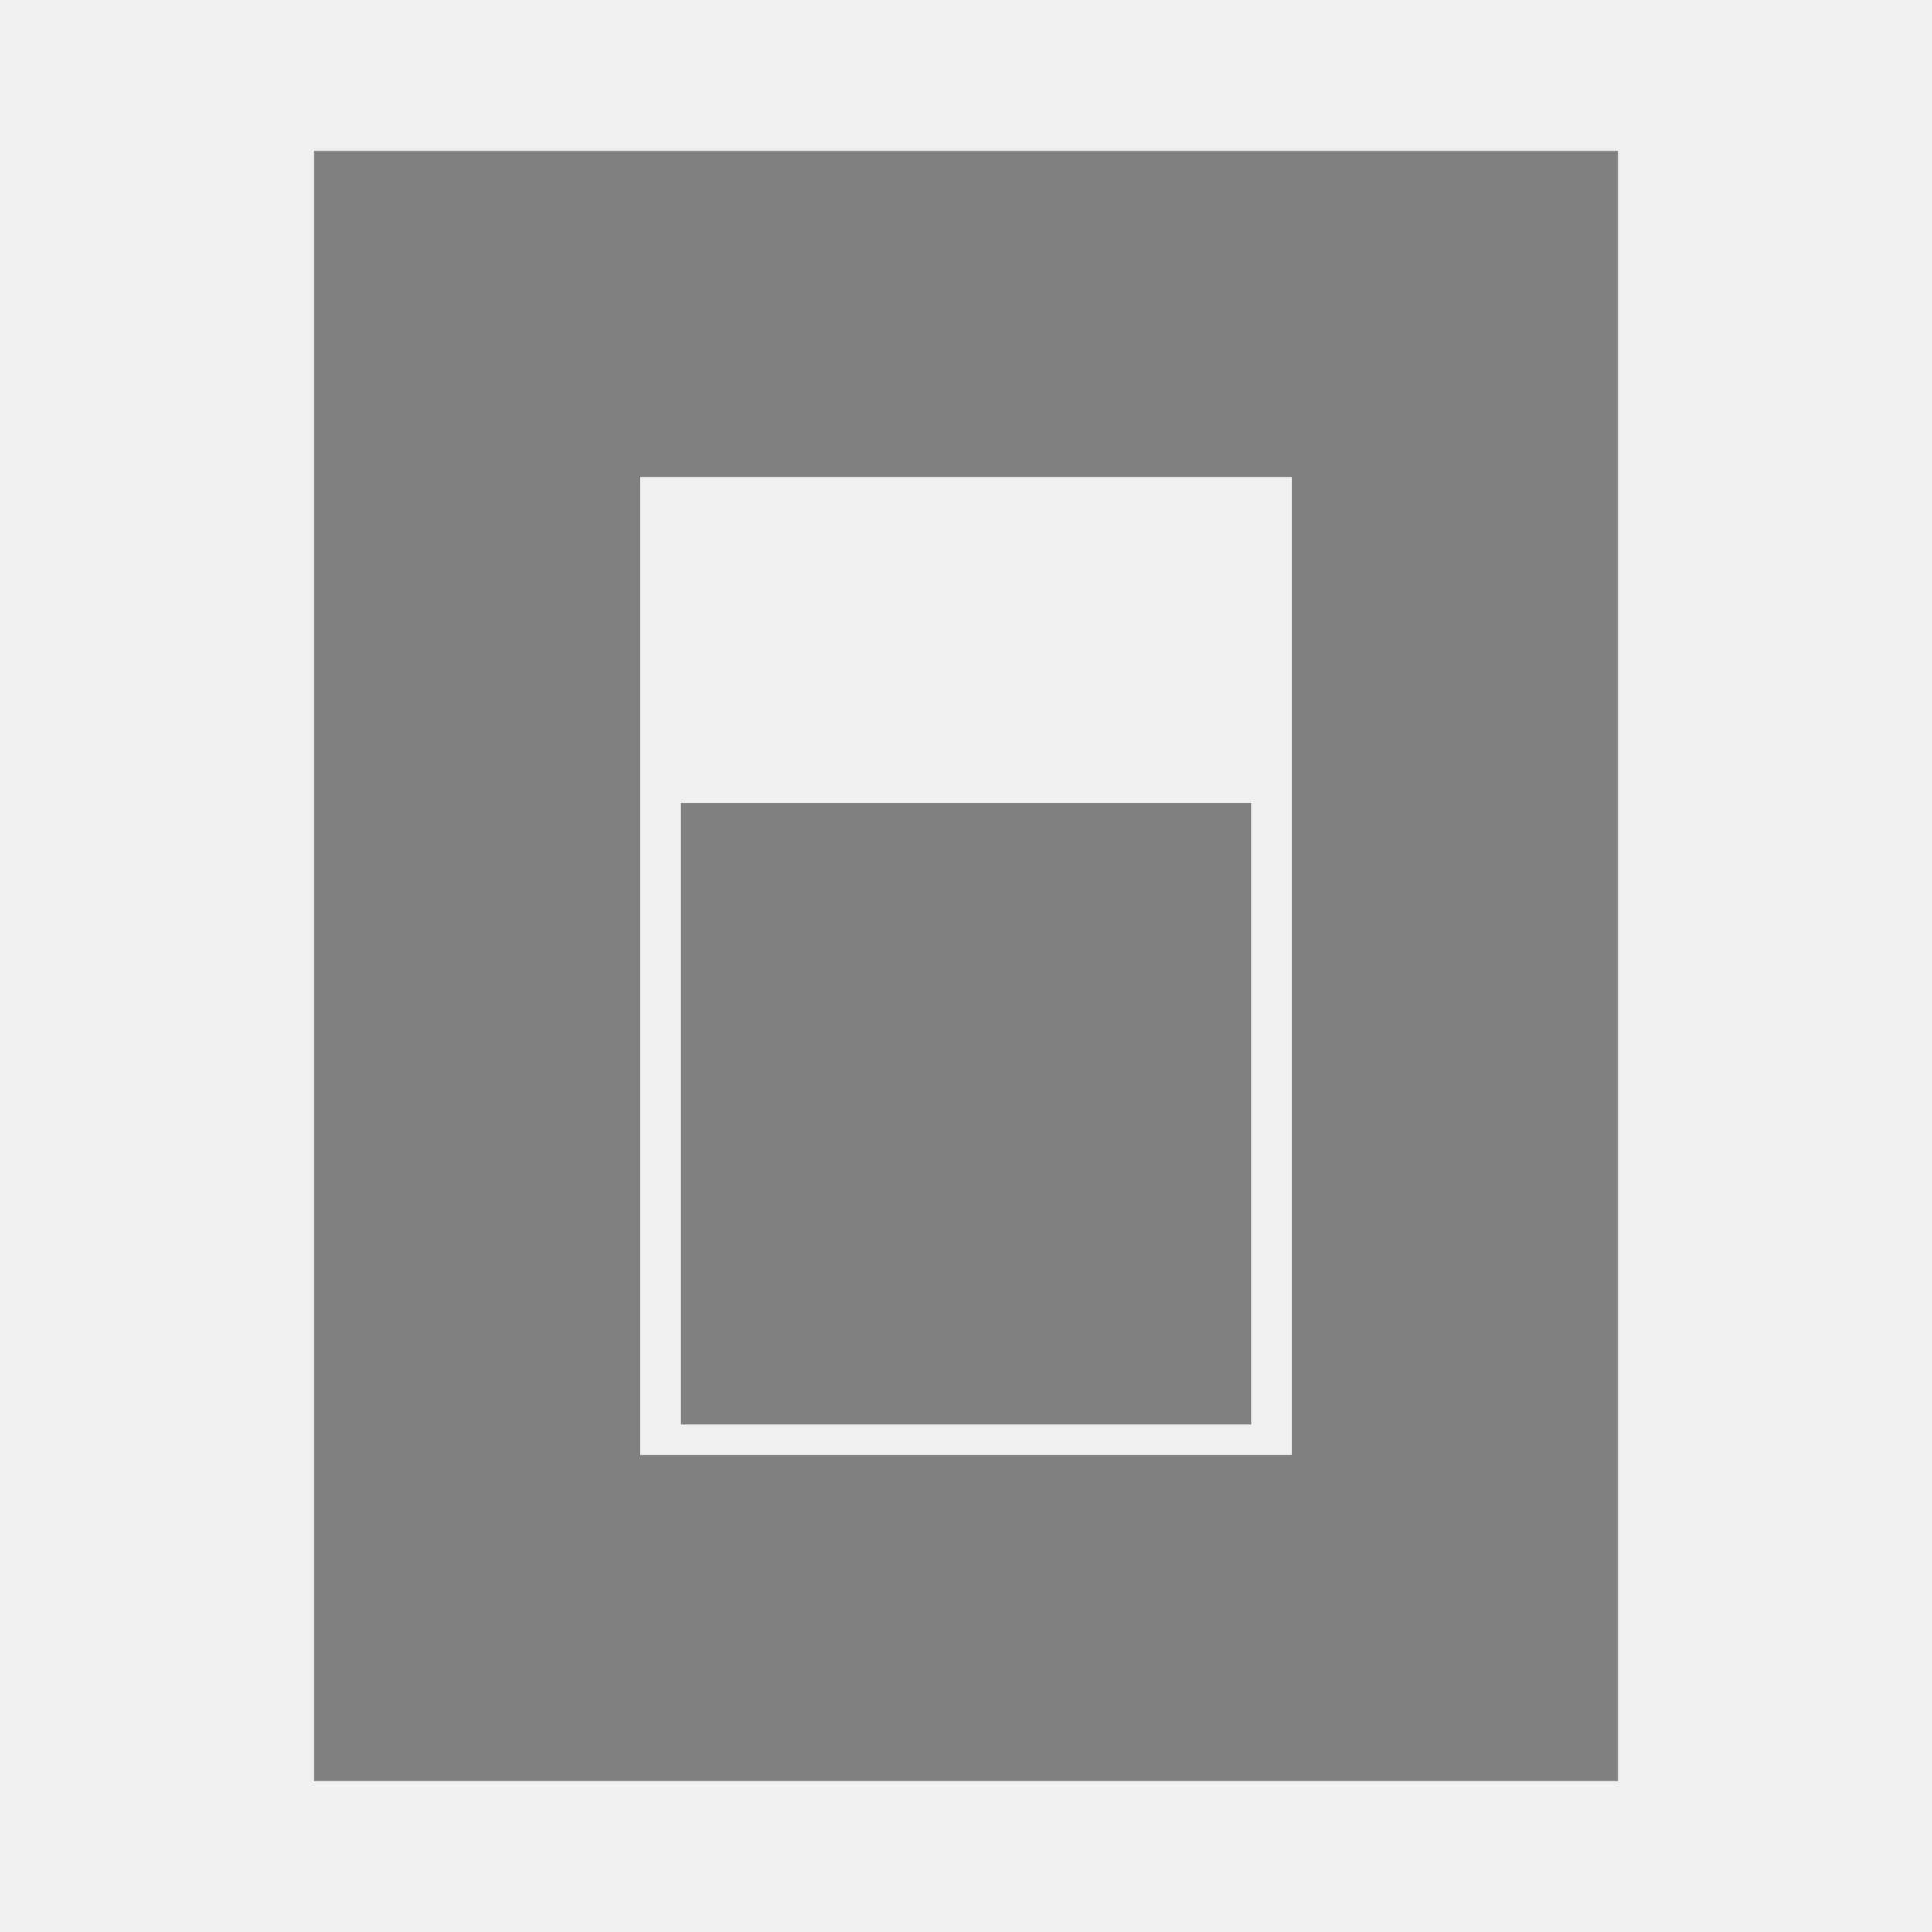
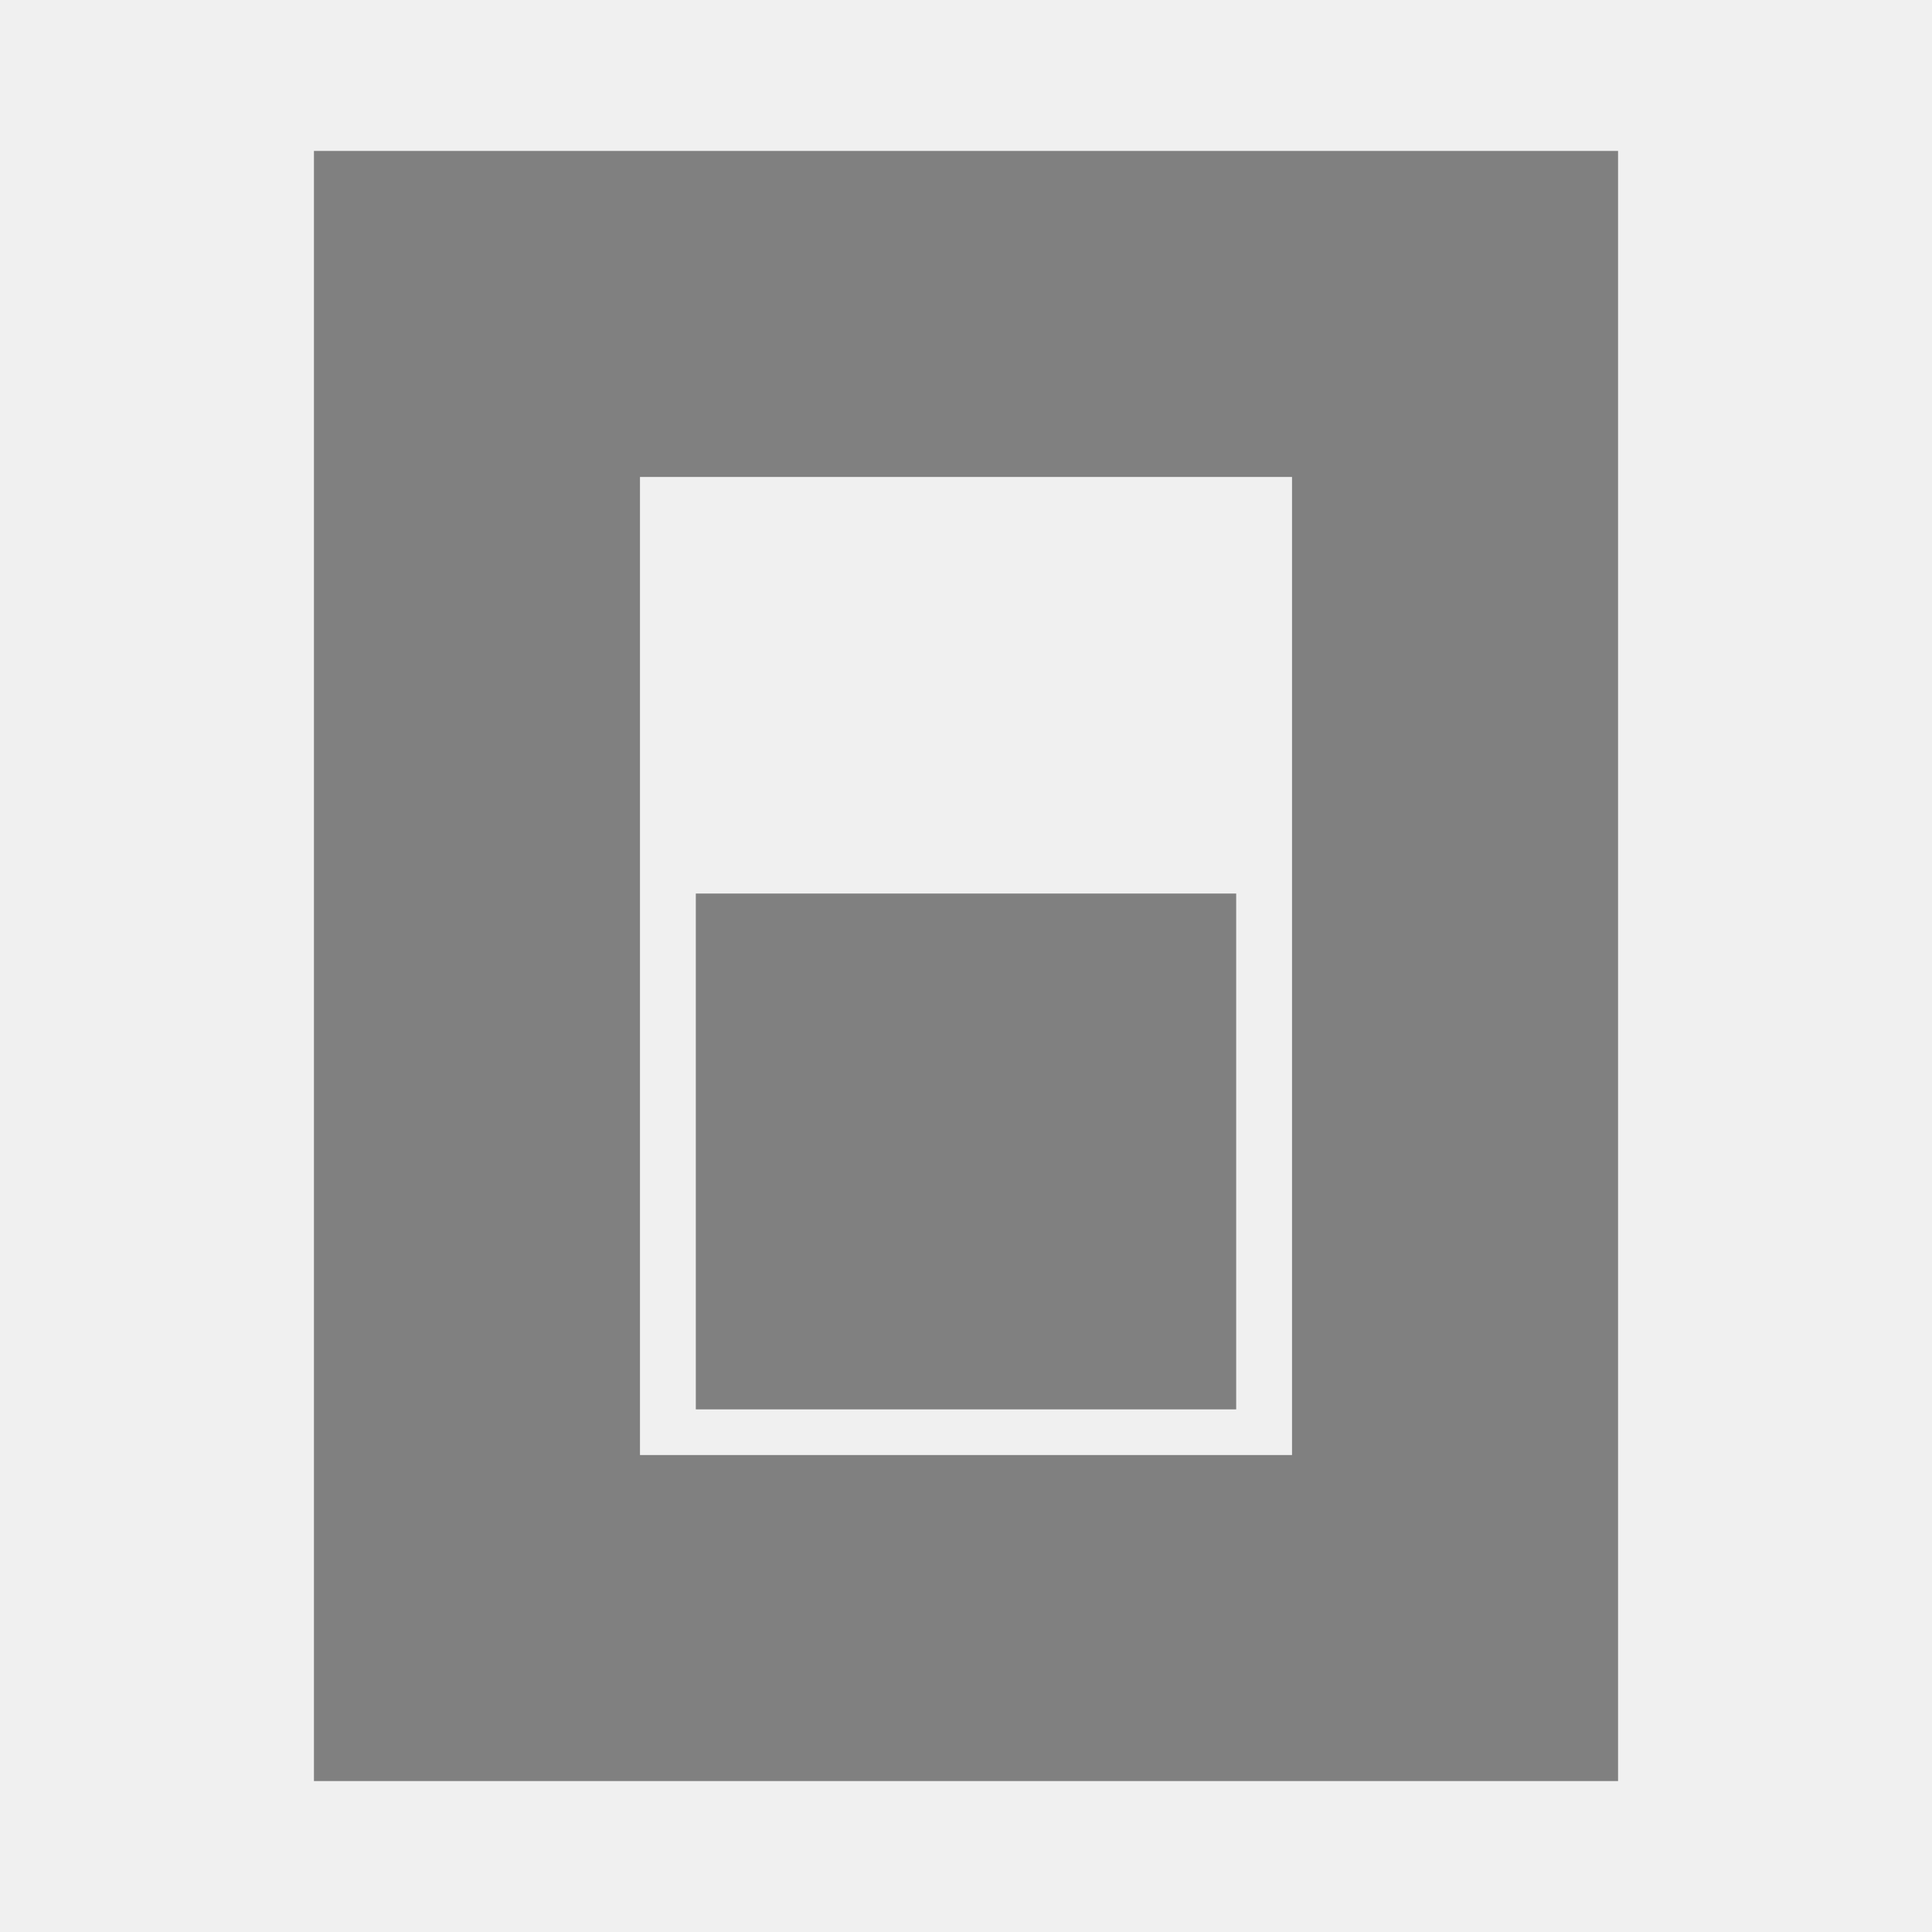
<svg xmlns="http://www.w3.org/2000/svg" version="1.1" width="512" height="512" id="svg3">
  <defs id="defs3" />
  <svg width="512" height="512" viewBox="0 0 512 512" fill="none" version="1.1" id="svg2">
    <g id="g3" transform="matrix(1.35,0,0,1.35,-89.6,-89.6)">
-       <path d="M 312,224 V 346 H 200 V 224 Z" fill="#5a5858" id="path1" style="fill:#808080;fill-opacity:1" />
+       <path d="M 309.037,241.778 V 343.037 H 202.963 V 241.778 Z" fill="#5a5858" id="path1" style="fill:#808080;fill-opacity:1" />
      <path fill-rule="evenodd" clip-rule="evenodd" d="M 384,416 H 128 V 96 H 384 Z M 320,160 H 192 v 192 h 128 z" fill="white" id="path2" style="fill:#808080;fill-opacity:1" />
    </g>
  </svg>
  <style id="style2">@media (prefers-color-scheme: light) { :root { filter: none; } }
@media (prefers-color-scheme: dark) { :root { filter: none; } }
</style>
</svg>
